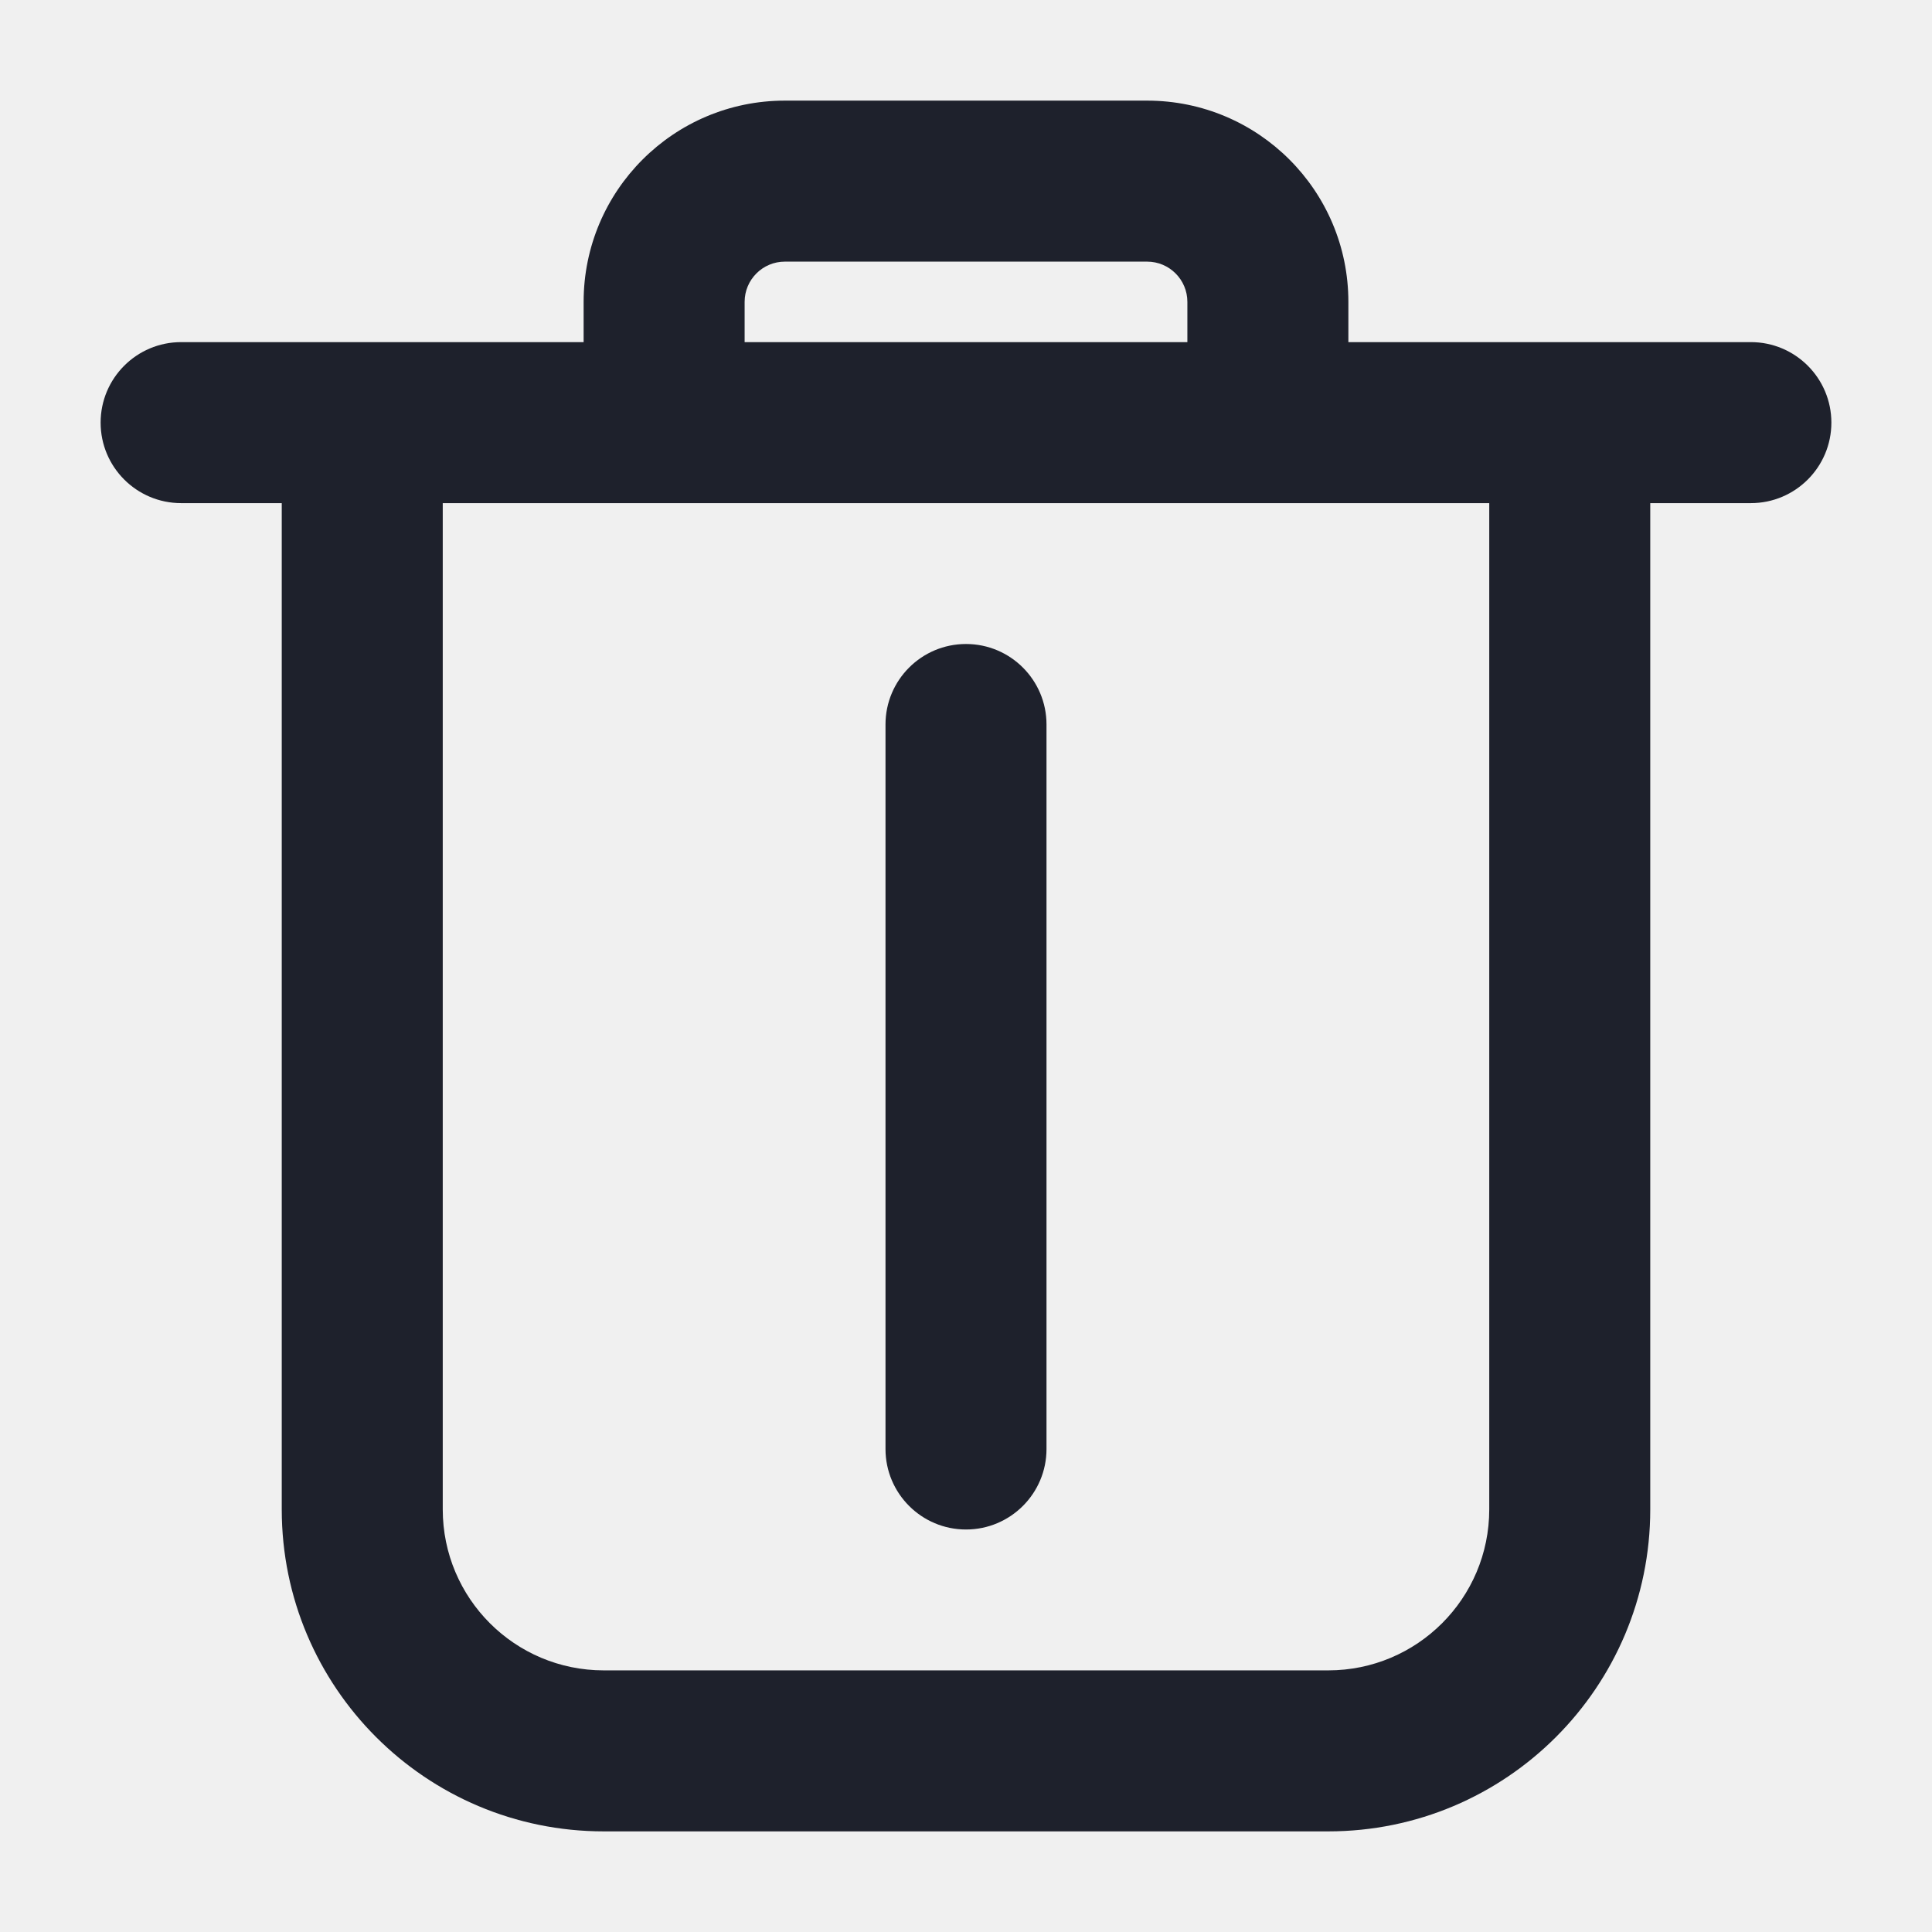
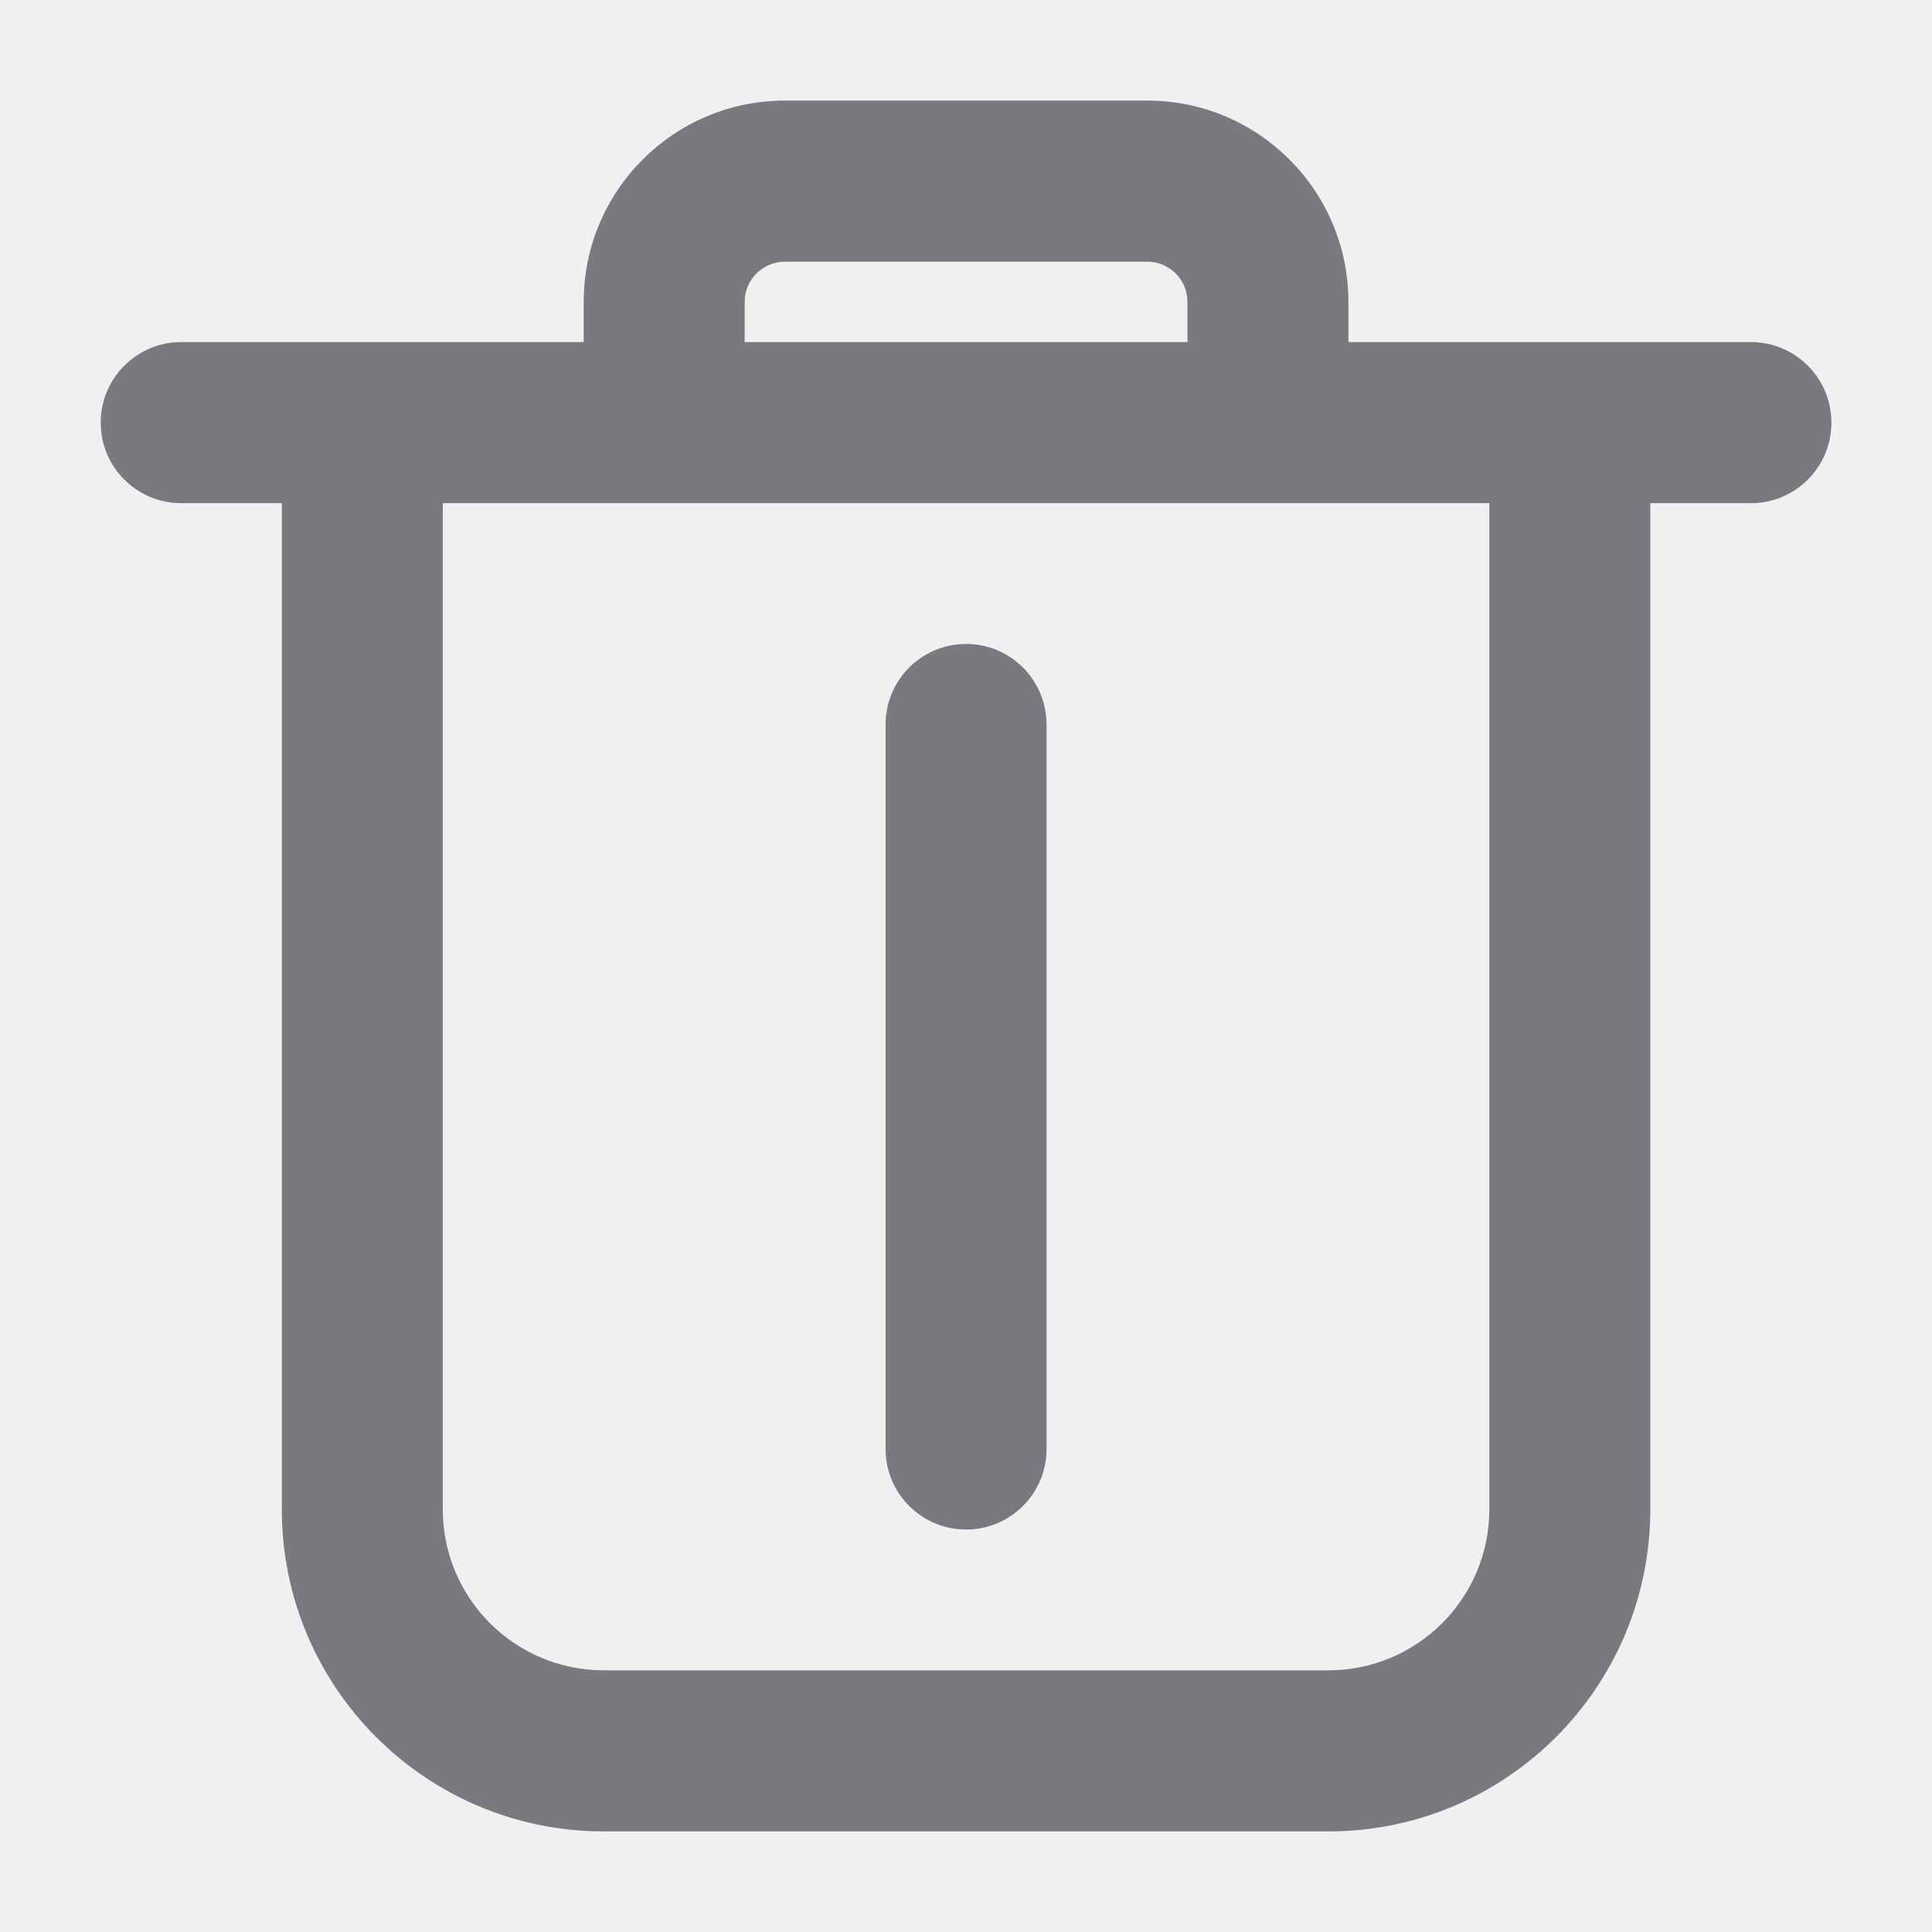
- <svg xmlns="http://www.w3.org/2000/svg" width="24" height="24" viewBox="0 0 24 24" fill="none">
-   <path fill-rule="evenodd" clip-rule="evenodd" d="M7.25 3.75C7.25 2.369 8.369 1.25 9.75 1.25H14.25C15.631 1.25 16.75 2.369 16.75 3.75V4.25H21.75C22.302 4.25 22.75 4.698 22.75 5.25C22.75 5.802 22.302 6.25 21.75 6.25H20.5V18.75C20.5 20.959 18.709 22.75 16.5 22.75H7.5C5.291 22.75 3.5 20.959 3.5 18.75V6.25H2.25C1.698 6.25 1.25 5.802 1.25 5.25C1.25 4.698 1.698 4.25 2.25 4.25H7.25V3.75ZM9.25 4.25H14.75V3.75C14.75 3.474 14.526 3.25 14.25 3.25H9.75C9.474 3.25 9.25 3.474 9.25 3.75V4.25ZM5.5 6.25V18.75C5.5 19.855 6.395 20.75 7.5 20.75H16.5C17.605 20.75 18.5 19.855 18.5 18.75V6.25H5.5ZM12 8C12.552 8 13 8.448 13 9L13 18C13 18.552 12.552 19 12 19C11.448 19 11 18.552 11 18L11 9C11 8.448 11.448 8 12 8Z" fill="#1E212C" />
+ <svg xmlns="http://www.w3.org/2000/svg" width="16" height="16" viewBox="0 0 16 16" fill="none">
+   <g clip-path="url(#clip0_1016_6858)">
+     <path fill-rule="evenodd" clip-rule="evenodd" d="M4.834 2.5C4.834 1.58 5.58 0.833 6.501 0.833H9.501C10.421 0.833 11.167 1.58 11.167 2.5V2.833H14.501C14.869 2.833 15.167 3.132 15.167 3.5C15.167 3.868 14.869 4.167 14.501 4.167H13.667V12.5C13.667 13.973 12.473 15.167 11.001 15.167H5.001C3.528 15.167 2.334 13.973 2.334 12.5V4.167H1.501C1.132 4.167 0.834 3.868 0.834 3.5C0.834 3.132 1.132 2.833 1.501 2.833H4.834V2.5ZM6.167 2.833H9.834V2.5C9.834 2.316 9.685 2.167 9.501 2.167H6.501C6.317 2.167 6.167 2.316 6.167 2.5V2.833ZM3.667 4.167V12.5C3.667 13.236 4.264 13.833 5.001 13.833H11.001C11.737 13.833 12.334 13.236 12.334 12.5V4.167H3.667ZM8.001 5.333C8.369 5.333 8.667 5.632 8.667 6L8.667 12C8.667 12.368 8.369 12.667 8.001 12.667C7.632 12.667 7.334 12.368 7.334 12L7.334 6C7.334 5.632 7.632 5.333 8.001 5.333Z" fill="#787A80" />
+   </g>
+   <defs>
+     <clipPath id="clip0_1016_6858">
+       <rect width="16" height="16" fill="white" />
+     </clipPath>
+   </defs>
</svg>
